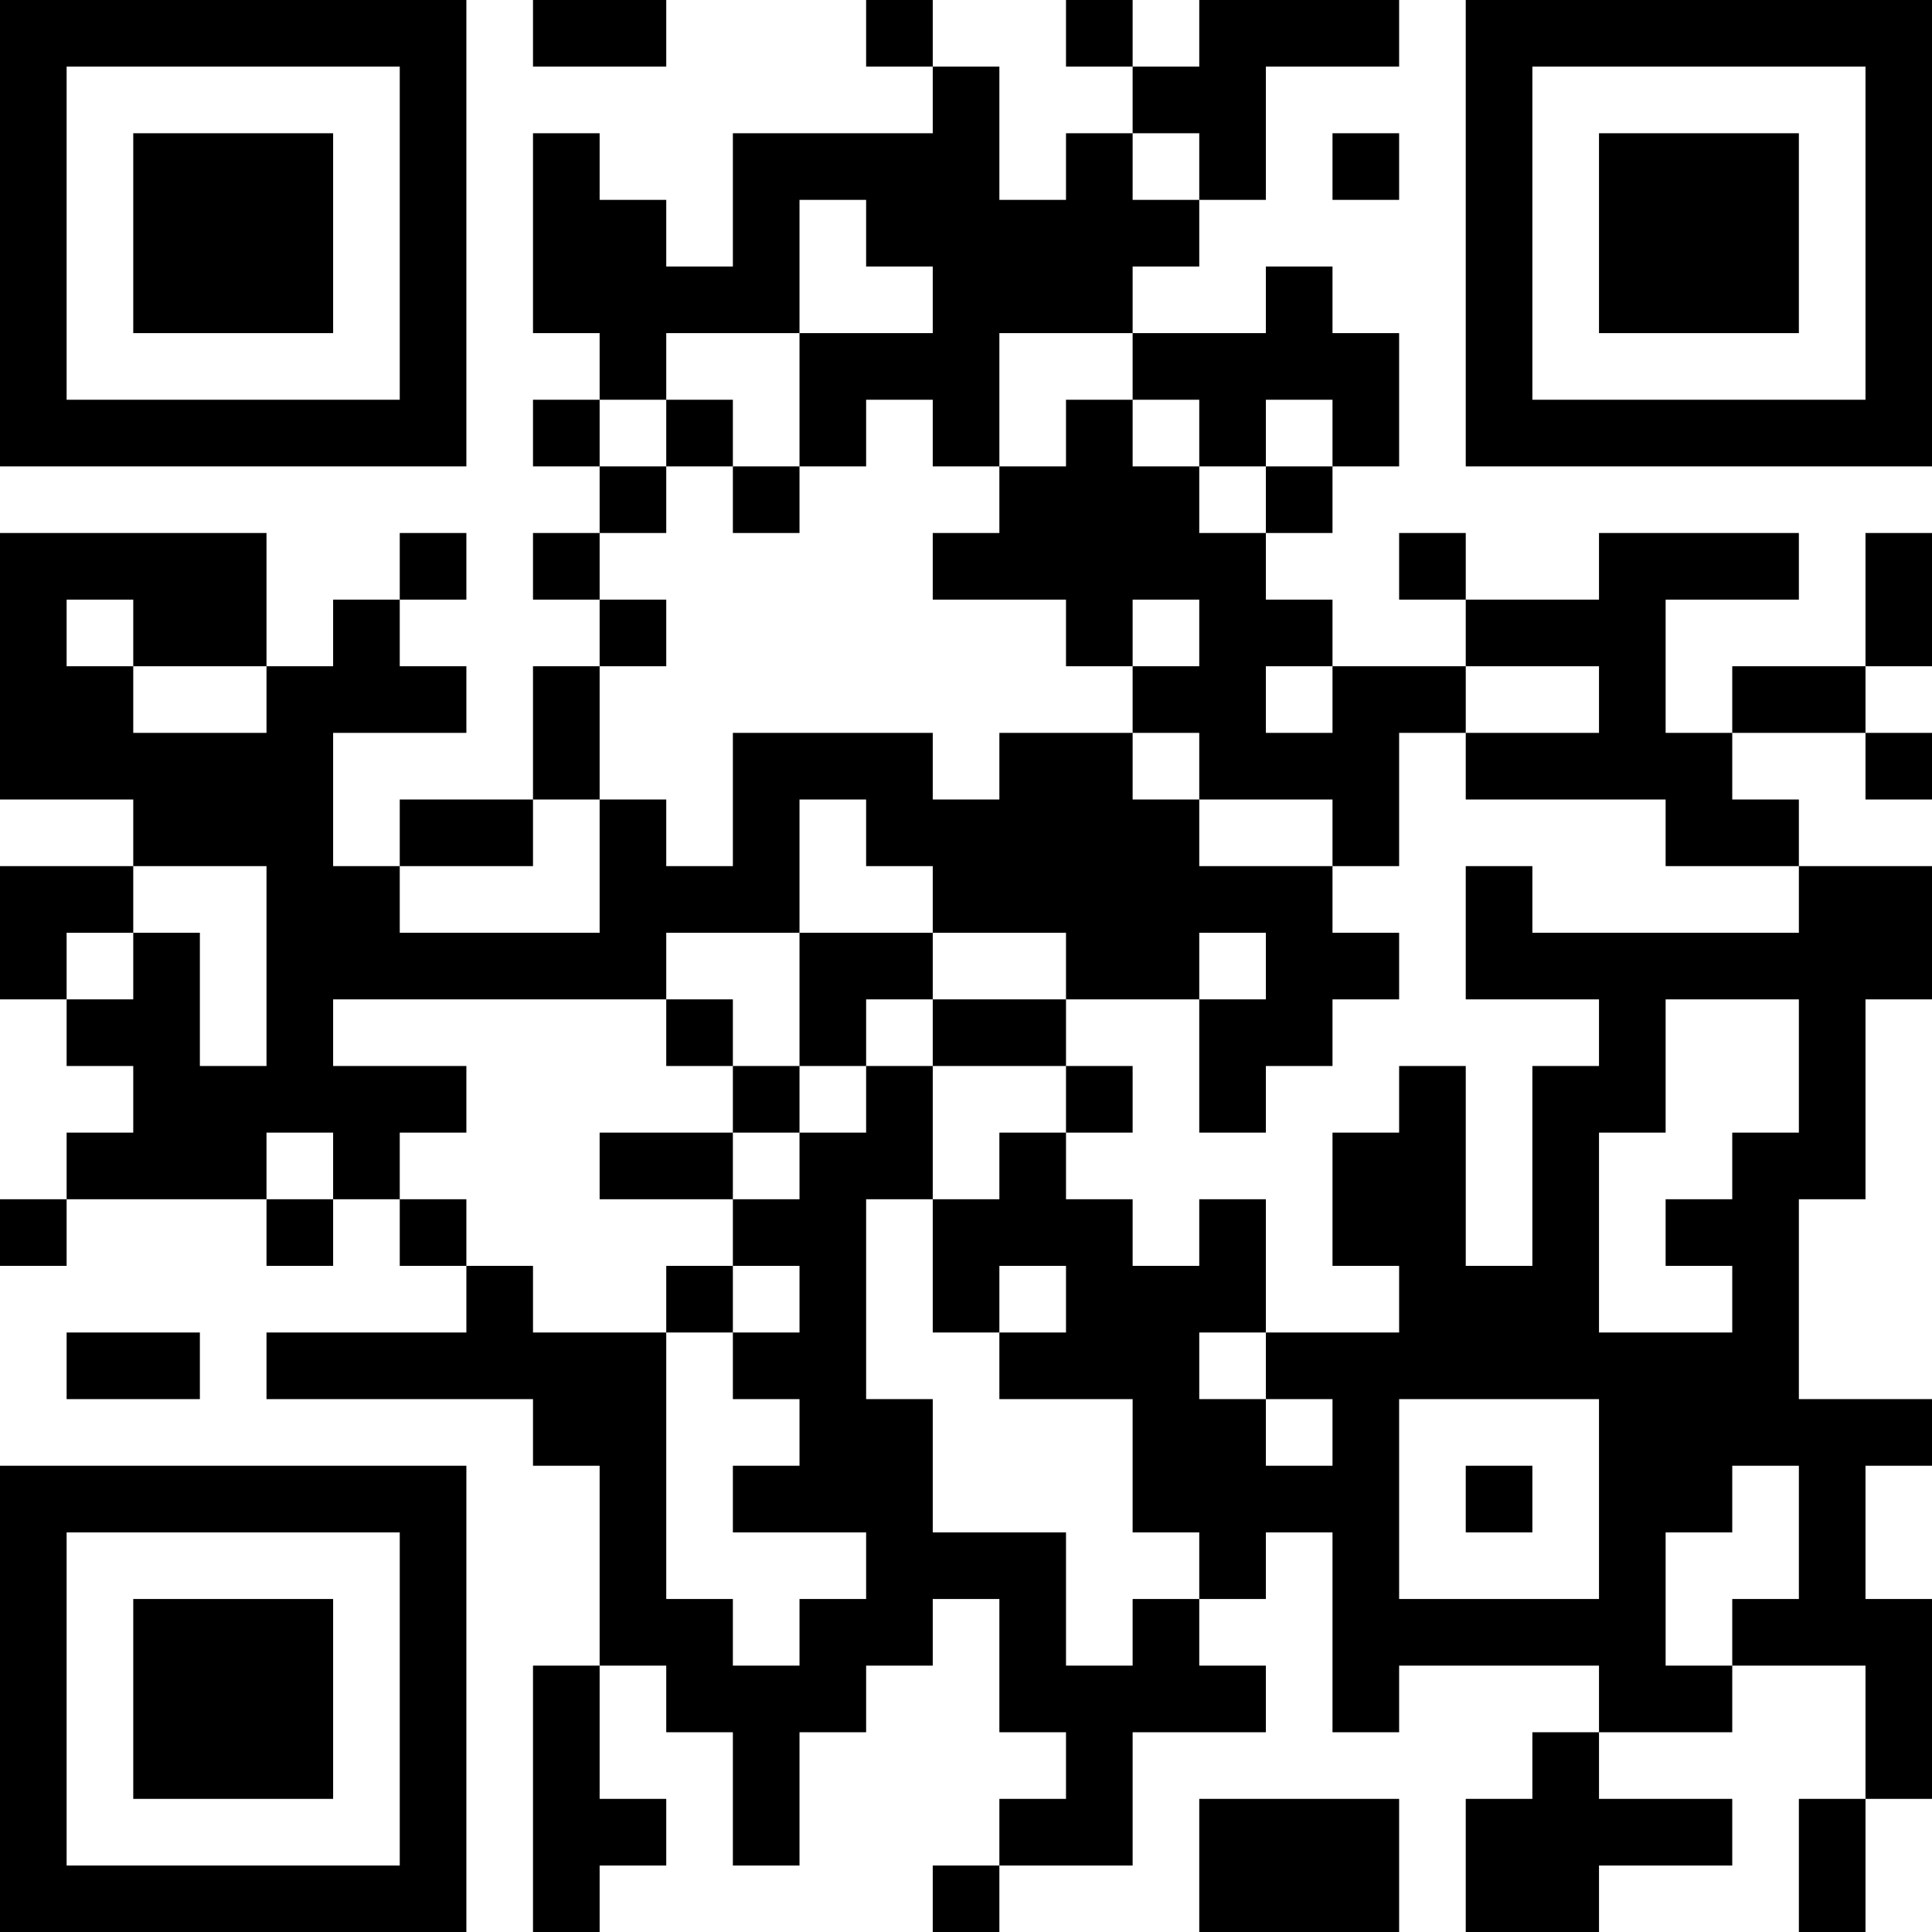
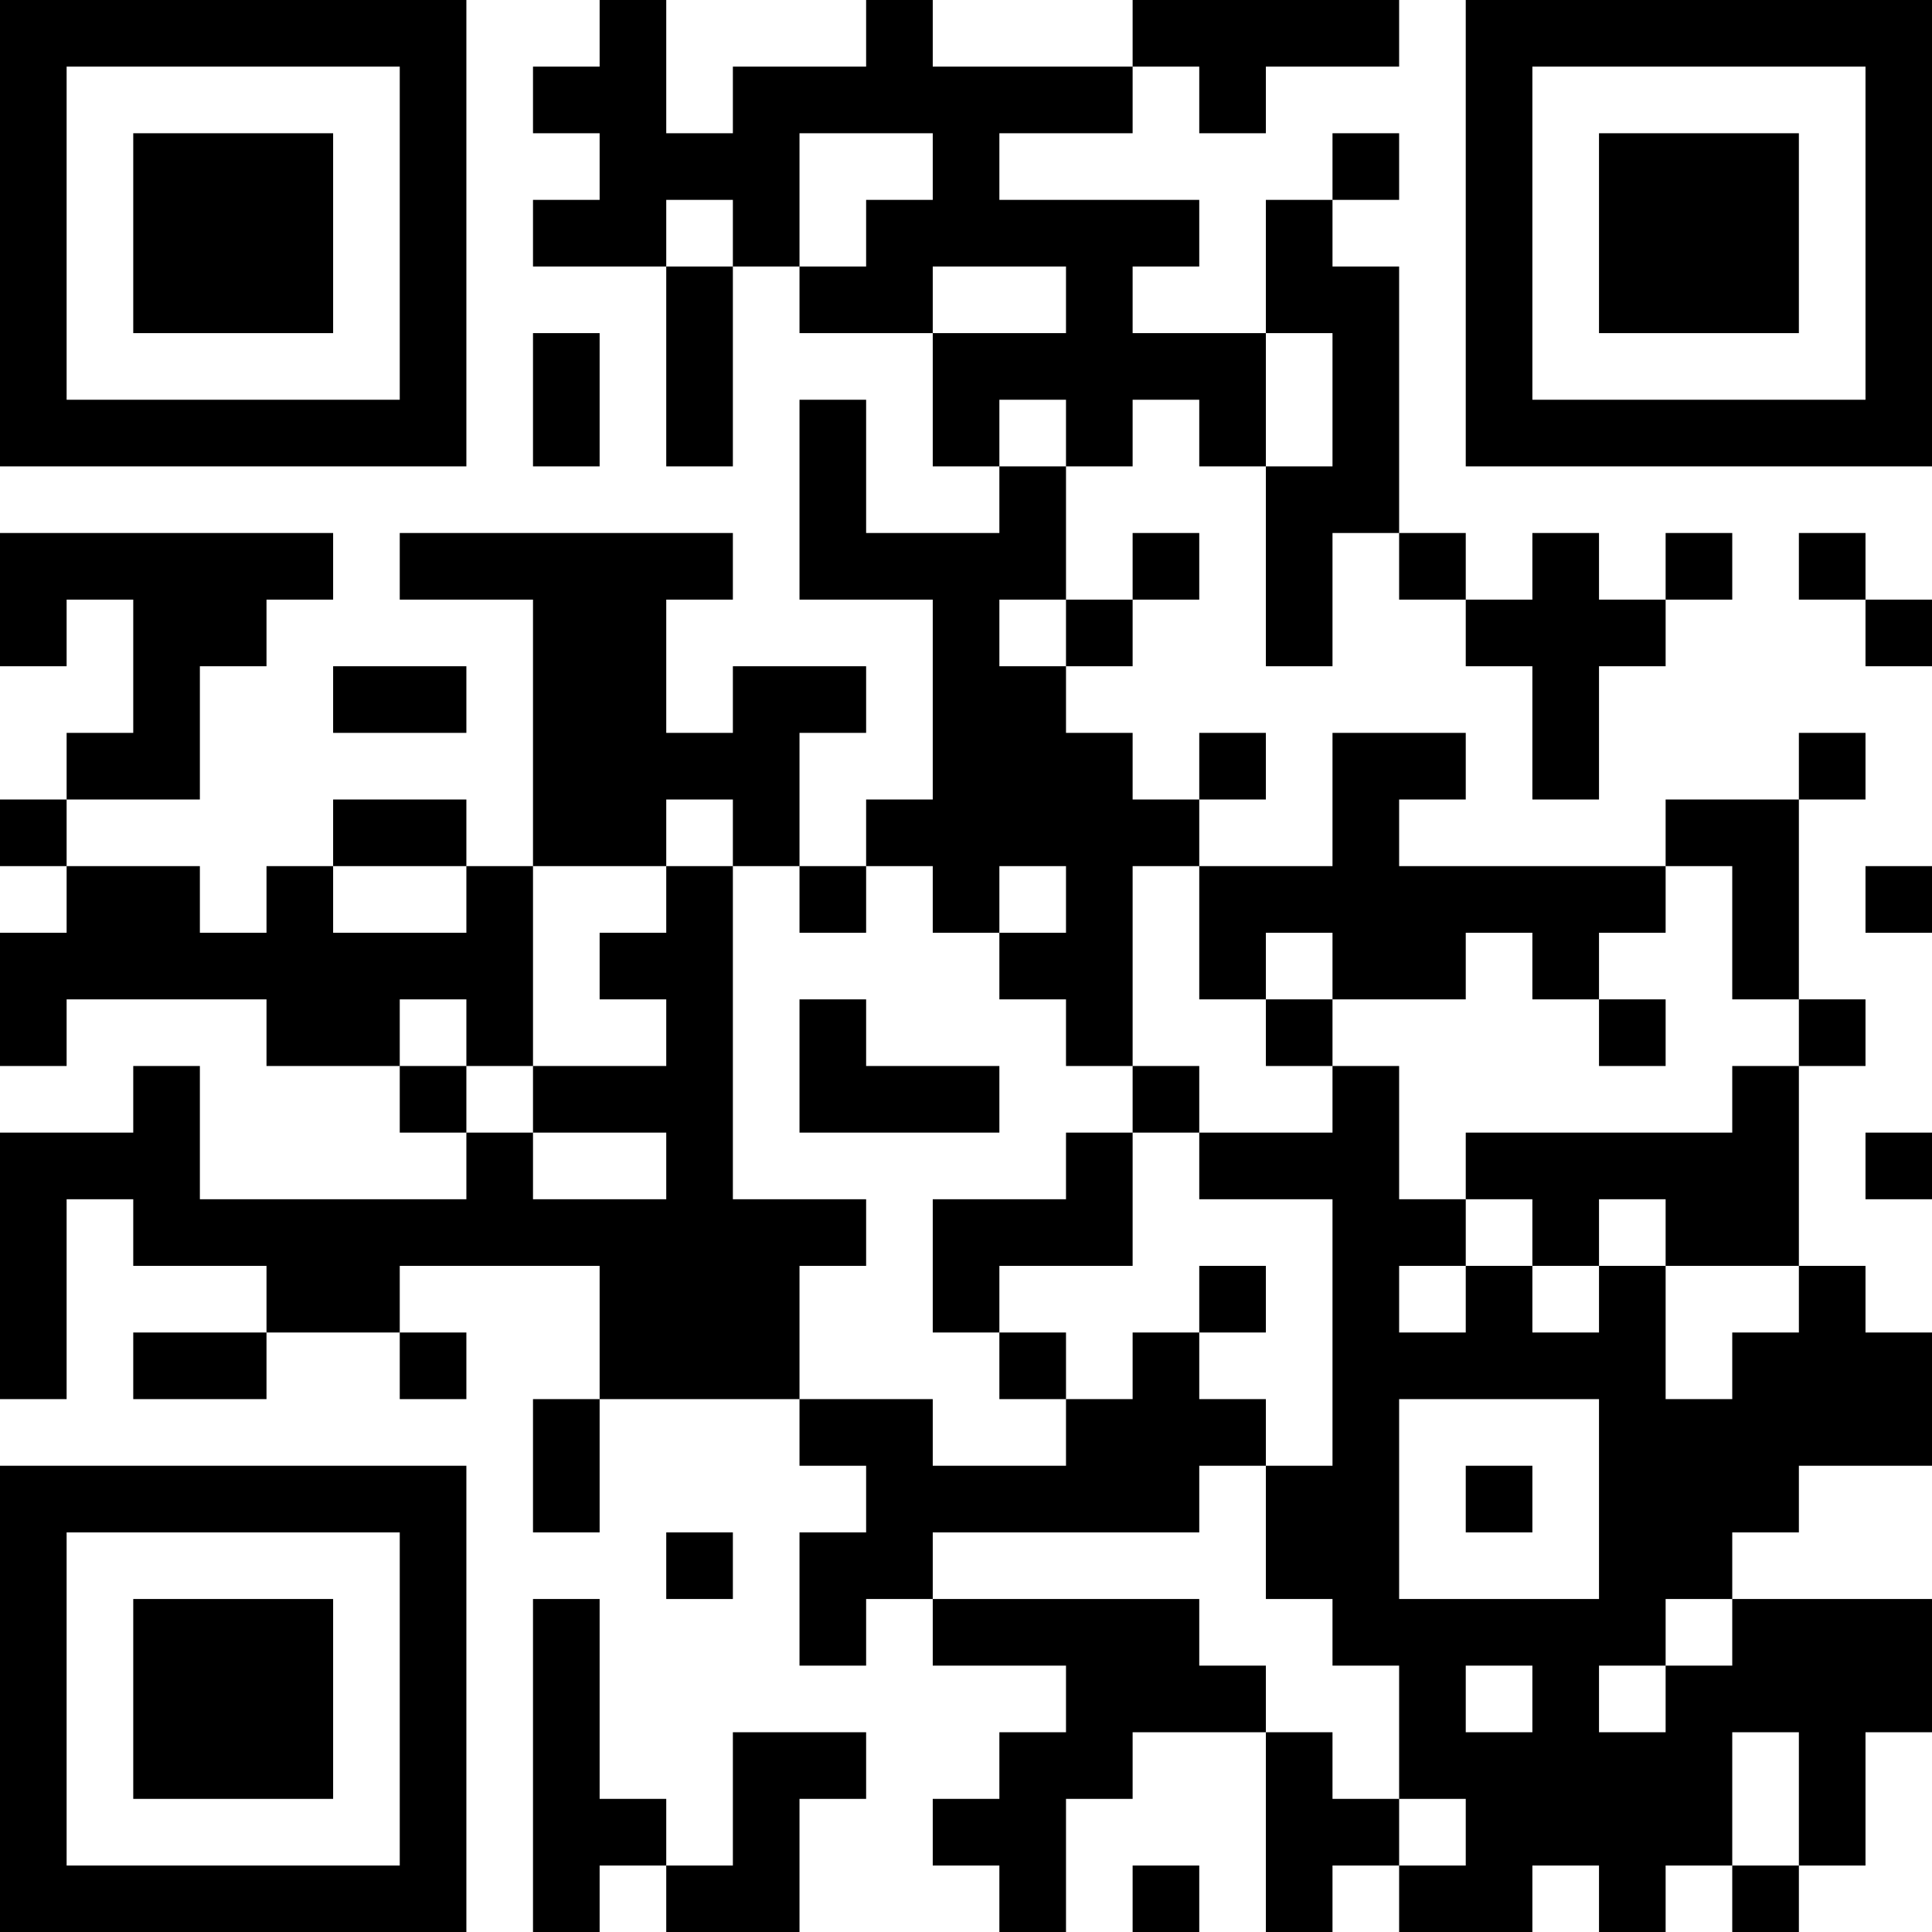
<svg xmlns="http://www.w3.org/2000/svg" version="1.1" width="200" height="200" viewBox="0 0 200 200">
  <rect x="0" y="0" width="200" height="200" fill="#ffffff" />
  <g transform="scale(6.897)">
    <g transform="translate(0,0)">
-       <path fill-rule="evenodd" d="M8 0L8 1L10 1L10 0ZM13 0L13 1L14 1L14 2L11 2L11 4L10 4L10 3L9 3L9 2L8 2L8 5L9 5L9 6L8 6L8 7L9 7L9 8L8 8L8 9L9 9L9 10L8 10L8 12L6 12L6 13L5 13L5 11L7 11L7 10L6 10L6 9L7 9L7 8L6 8L6 9L5 9L5 10L4 10L4 8L0 8L0 12L2 12L2 13L0 13L0 15L1 15L1 16L2 16L2 17L1 17L1 18L0 18L0 19L1 19L1 18L4 18L4 19L5 19L5 18L6 18L6 19L7 19L7 20L4 20L4 21L8 21L8 22L9 22L9 25L8 25L8 29L9 29L9 28L10 28L10 27L9 27L9 25L10 25L10 26L11 26L11 28L12 28L12 26L13 26L13 25L14 25L14 24L15 24L15 26L16 26L16 27L15 27L15 28L14 28L14 29L15 29L15 28L17 28L17 26L19 26L19 25L18 25L18 24L19 24L19 23L20 23L20 26L21 26L21 25L24 25L24 26L23 26L23 27L22 27L22 29L24 29L24 28L26 28L26 27L24 27L24 26L26 26L26 25L28 25L28 27L27 27L27 29L28 29L28 27L29 27L29 24L28 24L28 22L29 22L29 21L27 21L27 18L28 18L28 15L29 15L29 13L27 13L27 12L26 12L26 11L28 11L28 12L29 12L29 11L28 11L28 10L29 10L29 8L28 8L28 10L26 10L26 11L25 11L25 9L27 9L27 8L24 8L24 9L22 9L22 8L21 8L21 9L22 9L22 10L20 10L20 9L19 9L19 8L20 8L20 7L21 7L21 5L20 5L20 4L19 4L19 5L17 5L17 4L18 4L18 3L19 3L19 1L21 1L21 0L18 0L18 1L17 1L17 0L16 0L16 1L17 1L17 2L16 2L16 3L15 3L15 1L14 1L14 0ZM17 2L17 3L18 3L18 2ZM20 2L20 3L21 3L21 2ZM12 3L12 5L10 5L10 6L9 6L9 7L10 7L10 8L9 8L9 9L10 9L10 10L9 10L9 12L8 12L8 13L6 13L6 14L9 14L9 12L10 12L10 13L11 13L11 11L14 11L14 12L15 12L15 11L17 11L17 12L18 12L18 13L20 13L20 14L21 14L21 15L20 15L20 16L19 16L19 17L18 17L18 15L19 15L19 14L18 14L18 15L16 15L16 14L14 14L14 13L13 13L13 12L12 12L12 14L10 14L10 15L5 15L5 16L7 16L7 17L6 17L6 18L7 18L7 19L8 19L8 20L10 20L10 24L11 24L11 25L12 25L12 24L13 24L13 23L11 23L11 22L12 22L12 21L11 21L11 20L12 20L12 19L11 19L11 18L12 18L12 17L13 17L13 16L14 16L14 18L13 18L13 21L14 21L14 23L16 23L16 25L17 25L17 24L18 24L18 23L17 23L17 21L15 21L15 20L16 20L16 19L15 19L15 20L14 20L14 18L15 18L15 17L16 17L16 18L17 18L17 19L18 19L18 18L19 18L19 20L18 20L18 21L19 21L19 22L20 22L20 21L19 21L19 20L21 20L21 19L20 19L20 17L21 17L21 16L22 16L22 19L23 19L23 16L24 16L24 15L22 15L22 13L23 13L23 14L27 14L27 13L25 13L25 12L22 12L22 11L24 11L24 10L22 10L22 11L21 11L21 13L20 13L20 12L18 12L18 11L17 11L17 10L18 10L18 9L17 9L17 10L16 10L16 9L14 9L14 8L15 8L15 7L16 7L16 6L17 6L17 7L18 7L18 8L19 8L19 7L20 7L20 6L19 6L19 7L18 7L18 6L17 6L17 5L15 5L15 7L14 7L14 6L13 6L13 7L12 7L12 5L14 5L14 4L13 4L13 3ZM10 6L10 7L11 7L11 8L12 8L12 7L11 7L11 6ZM1 9L1 10L2 10L2 11L4 11L4 10L2 10L2 9ZM19 10L19 11L20 11L20 10ZM2 13L2 14L1 14L1 15L2 15L2 14L3 14L3 16L4 16L4 13ZM12 14L12 16L11 16L11 15L10 15L10 16L11 16L11 17L9 17L9 18L11 18L11 17L12 17L12 16L13 16L13 15L14 15L14 16L16 16L16 17L17 17L17 16L16 16L16 15L14 15L14 14ZM25 15L25 17L24 17L24 20L26 20L26 19L25 19L25 18L26 18L26 17L27 17L27 15ZM4 17L4 18L5 18L5 17ZM10 19L10 20L11 20L11 19ZM1 20L1 21L3 21L3 20ZM21 21L21 24L24 24L24 21ZM22 22L22 23L23 23L23 22ZM26 22L26 23L25 23L25 25L26 25L26 24L27 24L27 22ZM18 27L18 29L21 29L21 27ZM0 0L0 7L7 7L7 0ZM1 1L1 6L6 6L6 1ZM2 2L2 5L5 5L5 2ZM22 0L22 7L29 7L29 0ZM23 1L23 6L28 6L28 1ZM24 2L24 5L27 5L27 2ZM0 22L0 29L7 29L7 22ZM1 23L1 28L6 28L6 23ZM2 24L2 27L5 27L5 24Z" fill="#000000" />
+       <path fill-rule="evenodd" d="M9 0L9 1L8 1L8 2L9 2L9 3L8 3L8 4L10 4L10 7L11 7L11 4L12 4L12 5L14 5L14 7L15 7L15 8L13 8L13 6L12 6L12 9L14 9L14 12L13 12L13 13L12 13L12 11L13 11L13 10L11 10L11 11L10 11L10 9L11 9L11 8L6 8L6 9L8 9L8 13L7 13L7 12L5 12L5 13L4 13L4 14L3 14L3 13L1 13L1 12L3 12L3 10L4 10L4 9L5 9L5 8L0 8L0 10L1 10L1 9L2 9L2 11L1 11L1 12L0 12L0 13L1 13L1 14L0 14L0 16L1 16L1 15L4 15L4 16L6 16L6 17L7 17L7 18L3 18L3 16L2 16L2 17L0 17L0 21L1 21L1 18L2 18L2 19L4 19L4 20L2 20L2 21L4 21L4 20L6 20L6 21L7 21L7 20L6 20L6 19L9 19L9 21L8 21L8 23L9 23L9 21L12 21L12 22L13 22L13 23L12 23L12 25L13 25L13 24L14 24L14 25L16 25L16 26L15 26L15 27L14 27L14 28L15 28L15 29L16 29L16 27L17 27L17 26L19 26L19 29L20 29L20 28L21 28L21 29L23 29L23 28L24 28L24 29L25 29L25 28L26 28L26 29L27 29L27 28L28 28L28 26L29 26L29 24L26 24L26 23L27 23L27 22L29 22L29 20L28 20L28 19L27 19L27 16L28 16L28 15L27 15L27 12L28 12L28 11L27 11L27 12L25 12L25 13L21 13L21 12L22 12L22 11L20 11L20 13L18 13L18 12L19 12L19 11L18 11L18 12L17 12L17 11L16 11L16 10L17 10L17 9L18 9L18 8L17 8L17 9L16 9L16 7L17 7L17 6L18 6L18 7L19 7L19 10L20 10L20 8L21 8L21 9L22 9L22 10L23 10L23 12L24 12L24 10L25 10L25 9L26 9L26 8L25 8L25 9L24 9L24 8L23 8L23 9L22 9L22 8L21 8L21 4L20 4L20 3L21 3L21 2L20 2L20 3L19 3L19 5L17 5L17 4L18 4L18 3L15 3L15 2L17 2L17 1L18 1L18 2L19 2L19 1L21 1L21 0L17 0L17 1L14 1L14 0L13 0L13 1L11 1L11 2L10 2L10 0ZM12 2L12 4L13 4L13 3L14 3L14 2ZM10 3L10 4L11 4L11 3ZM14 4L14 5L16 5L16 4ZM8 5L8 7L9 7L9 5ZM19 5L19 7L20 7L20 5ZM15 6L15 7L16 7L16 6ZM27 8L27 9L28 9L28 10L29 10L29 9L28 9L28 8ZM15 9L15 10L16 10L16 9ZM5 10L5 11L7 11L7 10ZM10 12L10 13L8 13L8 16L7 16L7 15L6 15L6 16L7 16L7 17L8 17L8 18L10 18L10 17L8 17L8 16L10 16L10 15L9 15L9 14L10 14L10 13L11 13L11 18L13 18L13 19L12 19L12 21L14 21L14 22L16 22L16 21L17 21L17 20L18 20L18 21L19 21L19 22L18 22L18 23L14 23L14 24L18 24L18 25L19 25L19 26L20 26L20 27L21 27L21 28L22 28L22 27L21 27L21 25L20 25L20 24L19 24L19 22L20 22L20 18L18 18L18 17L20 17L20 16L21 16L21 18L22 18L22 19L21 19L21 20L22 20L22 19L23 19L23 20L24 20L24 19L25 19L25 21L26 21L26 20L27 20L27 19L25 19L25 18L24 18L24 19L23 19L23 18L22 18L22 17L26 17L26 16L27 16L27 15L26 15L26 13L25 13L25 14L24 14L24 15L23 15L23 14L22 14L22 15L20 15L20 14L19 14L19 15L18 15L18 13L17 13L17 16L16 16L16 15L15 15L15 14L16 14L16 13L15 13L15 14L14 14L14 13L13 13L13 14L12 14L12 13L11 13L11 12ZM5 13L5 14L7 14L7 13ZM28 13L28 14L29 14L29 13ZM12 15L12 17L15 17L15 16L13 16L13 15ZM19 15L19 16L20 16L20 15ZM24 15L24 16L25 16L25 15ZM17 16L17 17L16 17L16 18L14 18L14 20L15 20L15 21L16 21L16 20L15 20L15 19L17 19L17 17L18 17L18 16ZM28 17L28 18L29 18L29 17ZM18 19L18 20L19 20L19 19ZM21 21L21 24L24 24L24 21ZM22 22L22 23L23 23L23 22ZM10 23L10 24L11 24L11 23ZM8 24L8 29L9 29L9 28L10 28L10 29L12 29L12 27L13 27L13 26L11 26L11 28L10 28L10 27L9 27L9 24ZM25 24L25 25L24 25L24 26L25 26L25 25L26 25L26 24ZM22 25L22 26L23 26L23 25ZM26 26L26 28L27 28L27 26ZM17 28L17 29L18 29L18 28ZM0 0L0 7L7 7L7 0ZM1 1L1 6L6 6L6 1ZM2 2L2 5L5 5L5 2ZM22 0L22 7L29 7L29 0ZM23 1L23 6L28 6L28 1ZM24 2L24 5L27 5L27 2ZM0 22L0 29L7 29L7 22ZM1 23L1 28L6 28L6 23ZM2 24L2 27L5 27L5 24Z" fill="#000000" />
    </g>
  </g>
</svg>
